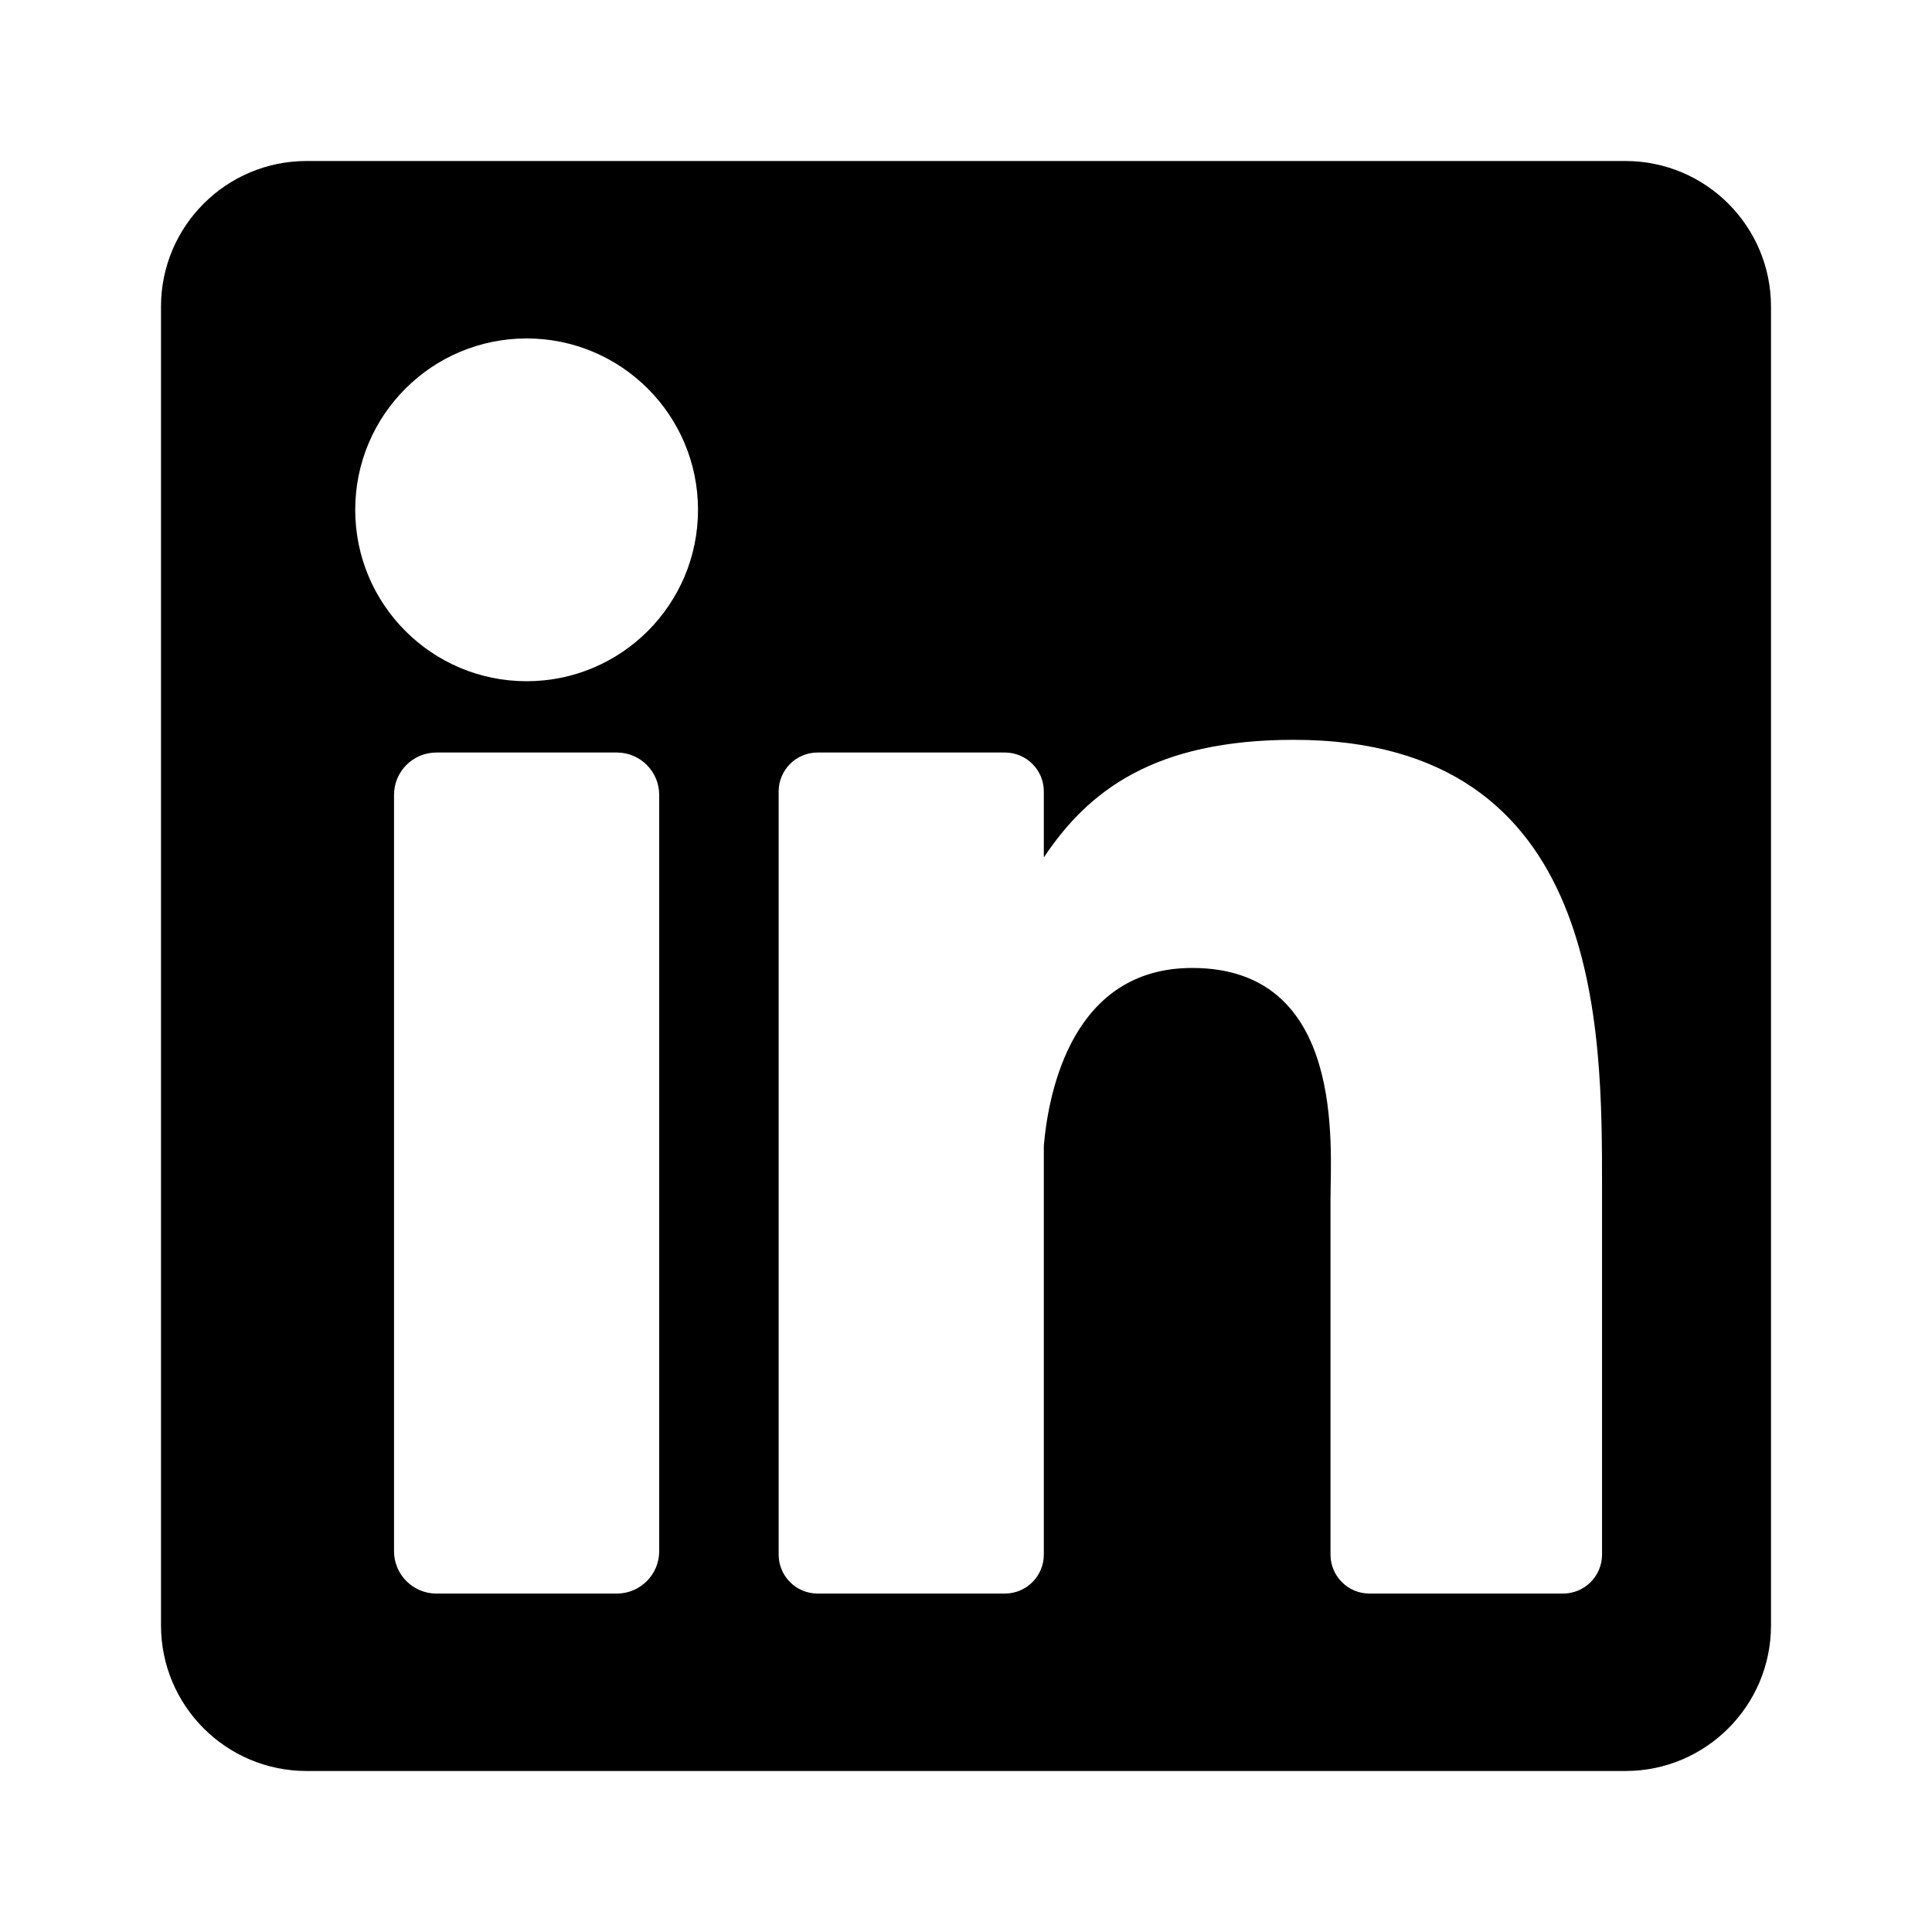
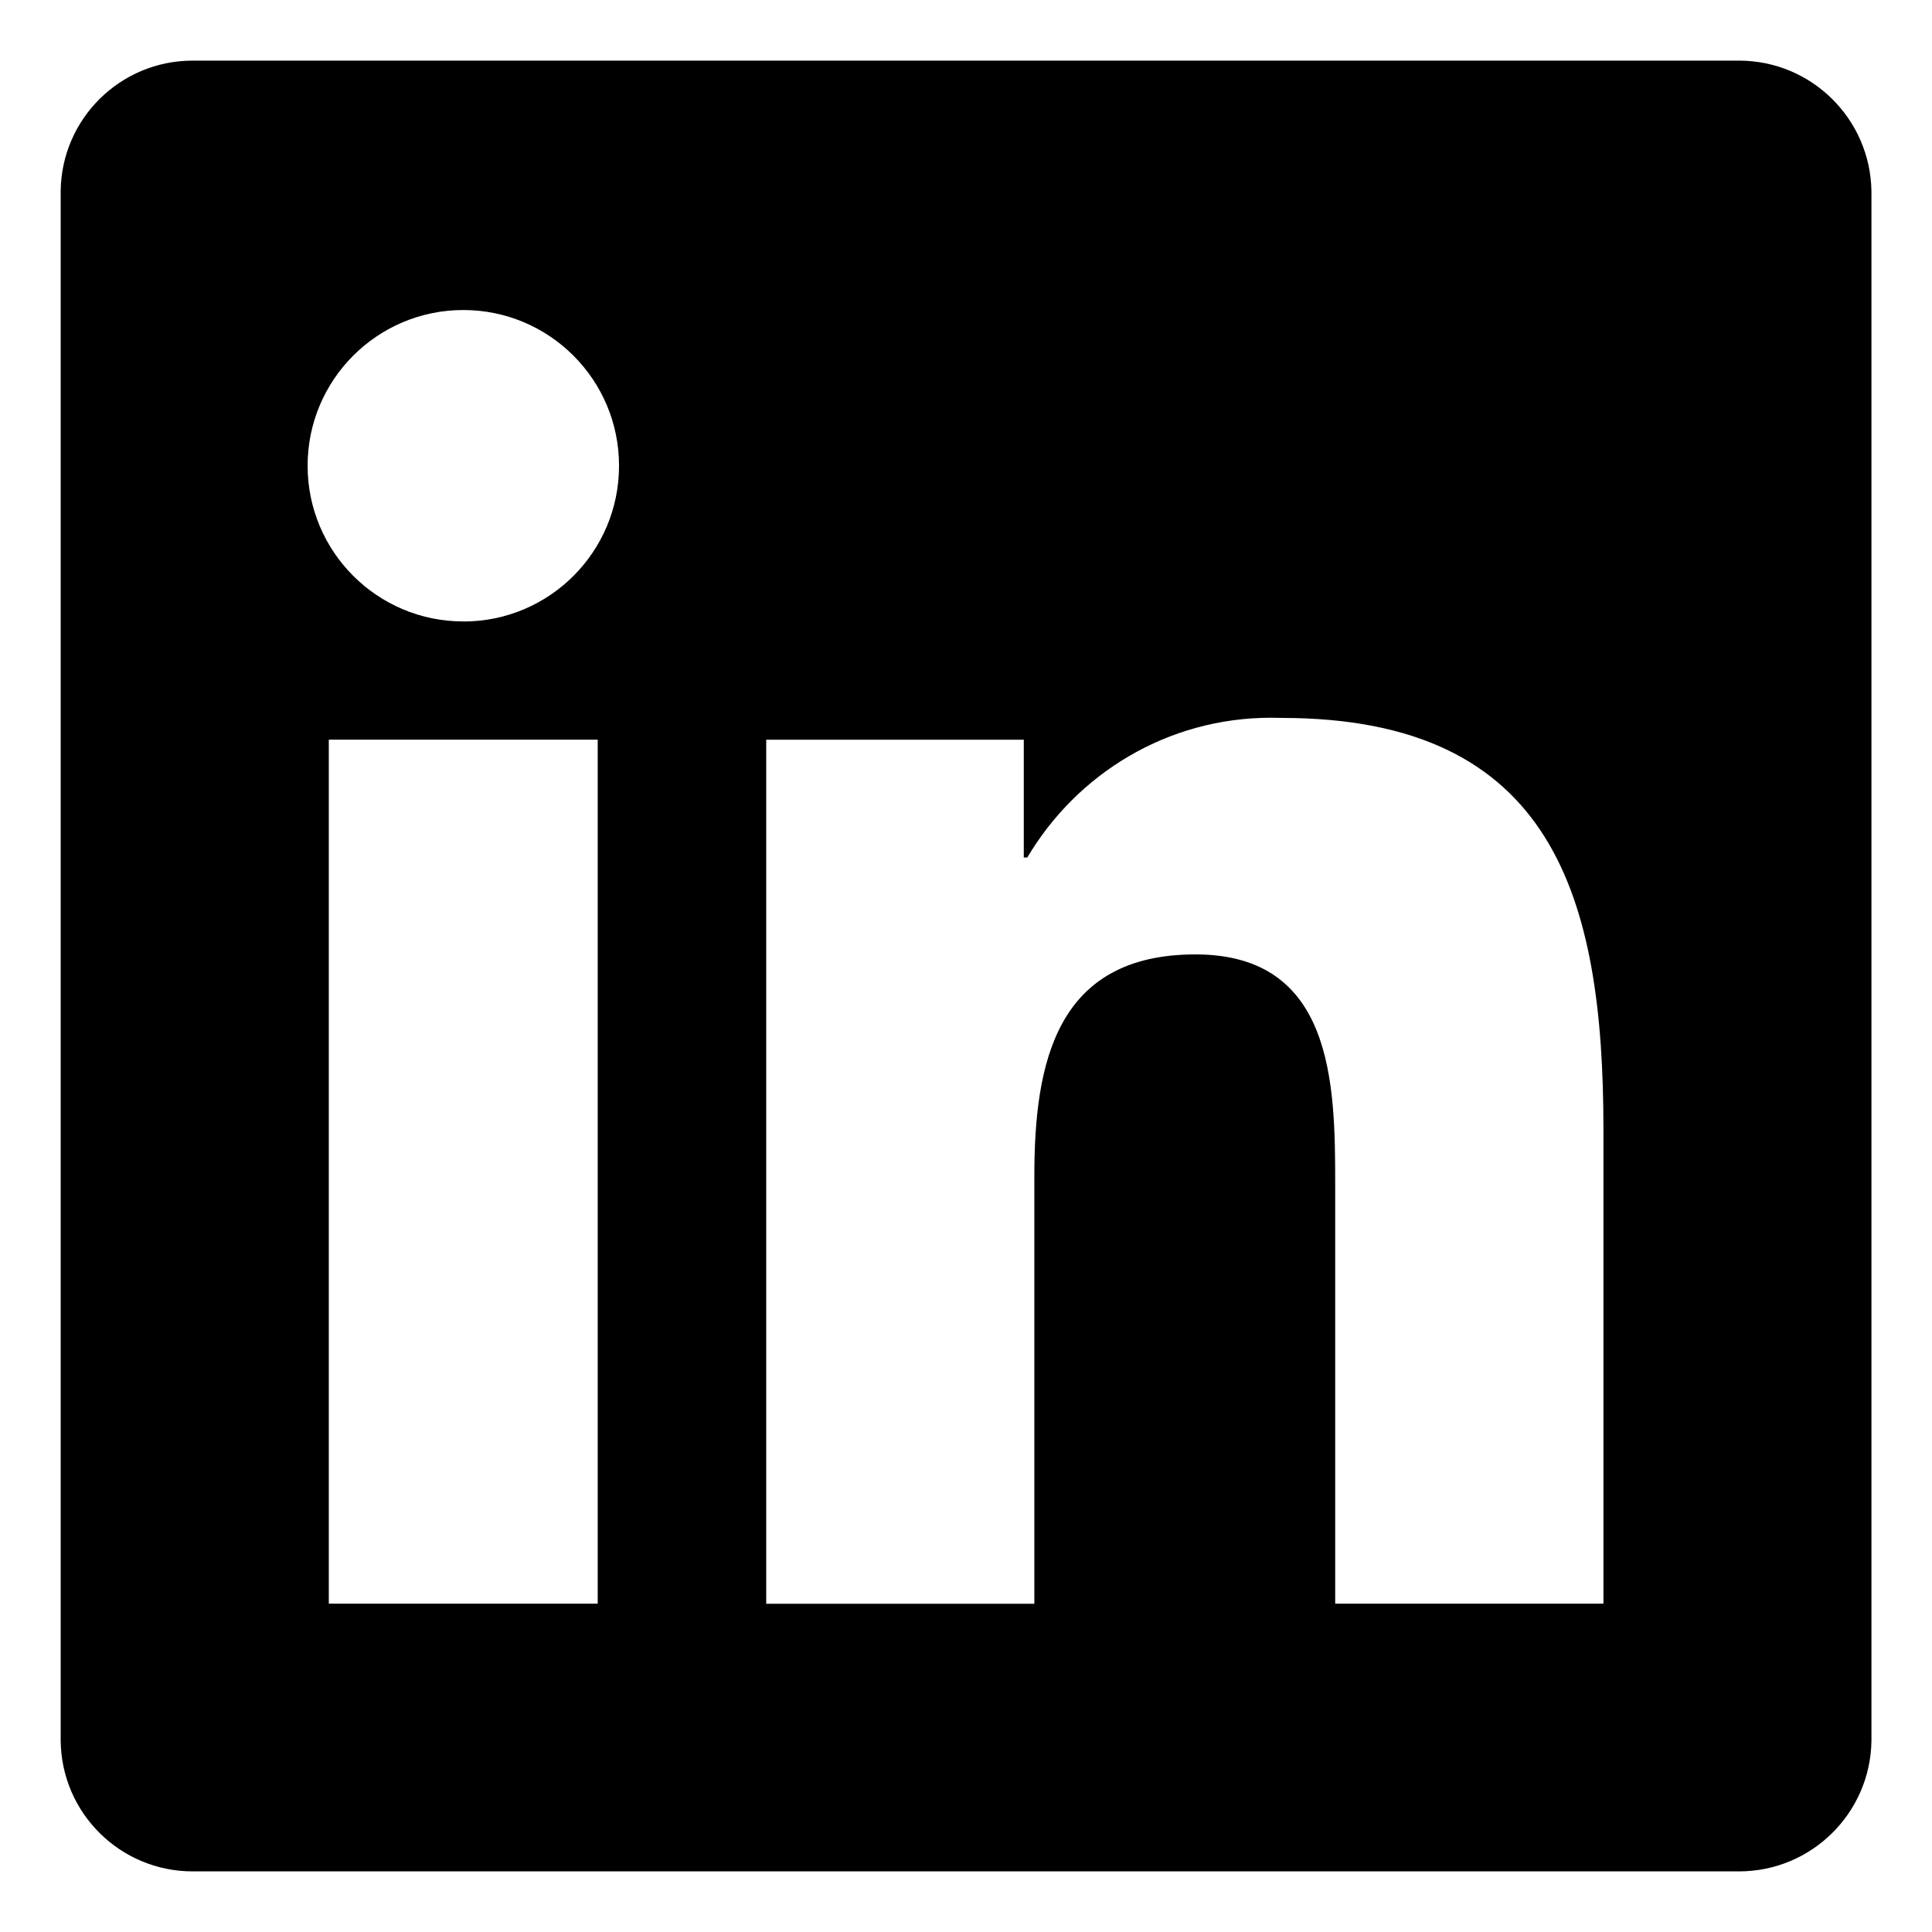
- <svg xmlns="http://www.w3.org/2000/svg" height="64px" width="64px" version="1.1" id="Layer_1" viewBox="-38.2 -38.2 458.40 458.40" xml:space="preserve" fill="#000000" stroke="#000000" stroke-width="0.004" transform="rotate(0)matrix(1, 0, 0, 1, 0, 0)">
+ <svg xmlns="http://www.w3.org/2000/svg" fill="#000000" width="64px" height="64px" viewBox="0 0 32 32" version="1.1">
  <g id="SVGRepo_bgCarrier" stroke-width="0" />
-   <g id="SVGRepo_tracerCarrier" stroke-linecap="round" stroke-linejoin="round" stroke="#CCCCCC" stroke-width="2.292" />
+   <g id="SVGRepo_tracerCarrier" stroke-linecap="round" stroke-linejoin="round" />
  <g id="SVGRepo_iconCarrier">
-     <path style="fill:#000000;" d="M347.445,0H34.555C15.471,0,0,15.471,0,34.555v312.889C0,366.529,15.471,382,34.555,382h312.889 C366.529,382,382,366.529,382,347.444V34.555C382,15.471,366.529,0,347.445,0z M118.207,329.844c0,5.554-4.502,10.056-10.056,10.056 H65.345c-5.554,0-10.056-4.502-10.056-10.056V150.403c0-5.554,4.502-10.056,10.056-10.056h42.806 c5.554,0,10.056,4.502,10.056,10.056V329.844z M86.748,123.432c-22.459,0-40.666-18.207-40.666-40.666S64.289,42.1,86.748,42.1 s40.666,18.207,40.666,40.666S109.208,123.432,86.748,123.432z M341.91,330.654c0,5.106-4.14,9.246-9.246,9.246H286.73 c-5.106,0-9.246-4.14-9.246-9.246v-84.168c0-12.556,3.683-55.021-32.813-55.021c-28.309,0-34.051,29.066-35.204,42.11v97.079 c0,5.106-4.139,9.246-9.246,9.246h-44.426c-5.106,0-9.246-4.14-9.246-9.246V149.593c0-5.106,4.14-9.246,9.246-9.246h44.426 c5.106,0,9.246,4.14,9.246,9.246v15.655c10.497-15.753,26.097-27.912,59.312-27.912c73.552,0,73.131,68.716,73.131,106.472 L341.91,330.654L341.91,330.654z" />
+     <path d="M28.778 1.004h-25.56c-0.008-0-0.017-0-0.027-0-1.199 0-2.172 0.964-2.186 2.159v25.672c0.014 1.196 0.987 2.161 2.186 2.161 0.010 0 0.019-0 0.029-0h25.555c0.008 0 0.018 0 0.028 0 1.2 0 2.175-0.963 2.194-2.159l0-0.002v-25.67c-0.019-1.197-0.994-2.161-2.195-2.161-0.010 0-0.019 0-0.029 0h0.001zM9.9 26.562h-4.454v-14.311h4.454zM7.674 10.293c-1.425 0-2.579-1.155-2.579-2.579s1.155-2.579 2.579-2.579c1.424 0 2.579 1.154 2.579 2.578v0c0 0.001 0 0.002 0 0.004 0 1.423-1.154 2.577-2.577 2.577-0.001 0-0.002 0-0.003 0h0zM26.556 26.562h-4.441v-6.959c0-1.66-0.034-3.795-2.314-3.795-2.316 0-2.669 1.806-2.669 3.673v7.082h-4.441v-14.311h4.266v1.951h0.058c0.828-1.395 2.326-2.315 4.039-2.315 0.061 0 0.121 0.001 0.181 0.003l-0.009-0c4.5 0 5.332 2.962 5.332 6.817v7.855z" />
  </g>
</svg>
